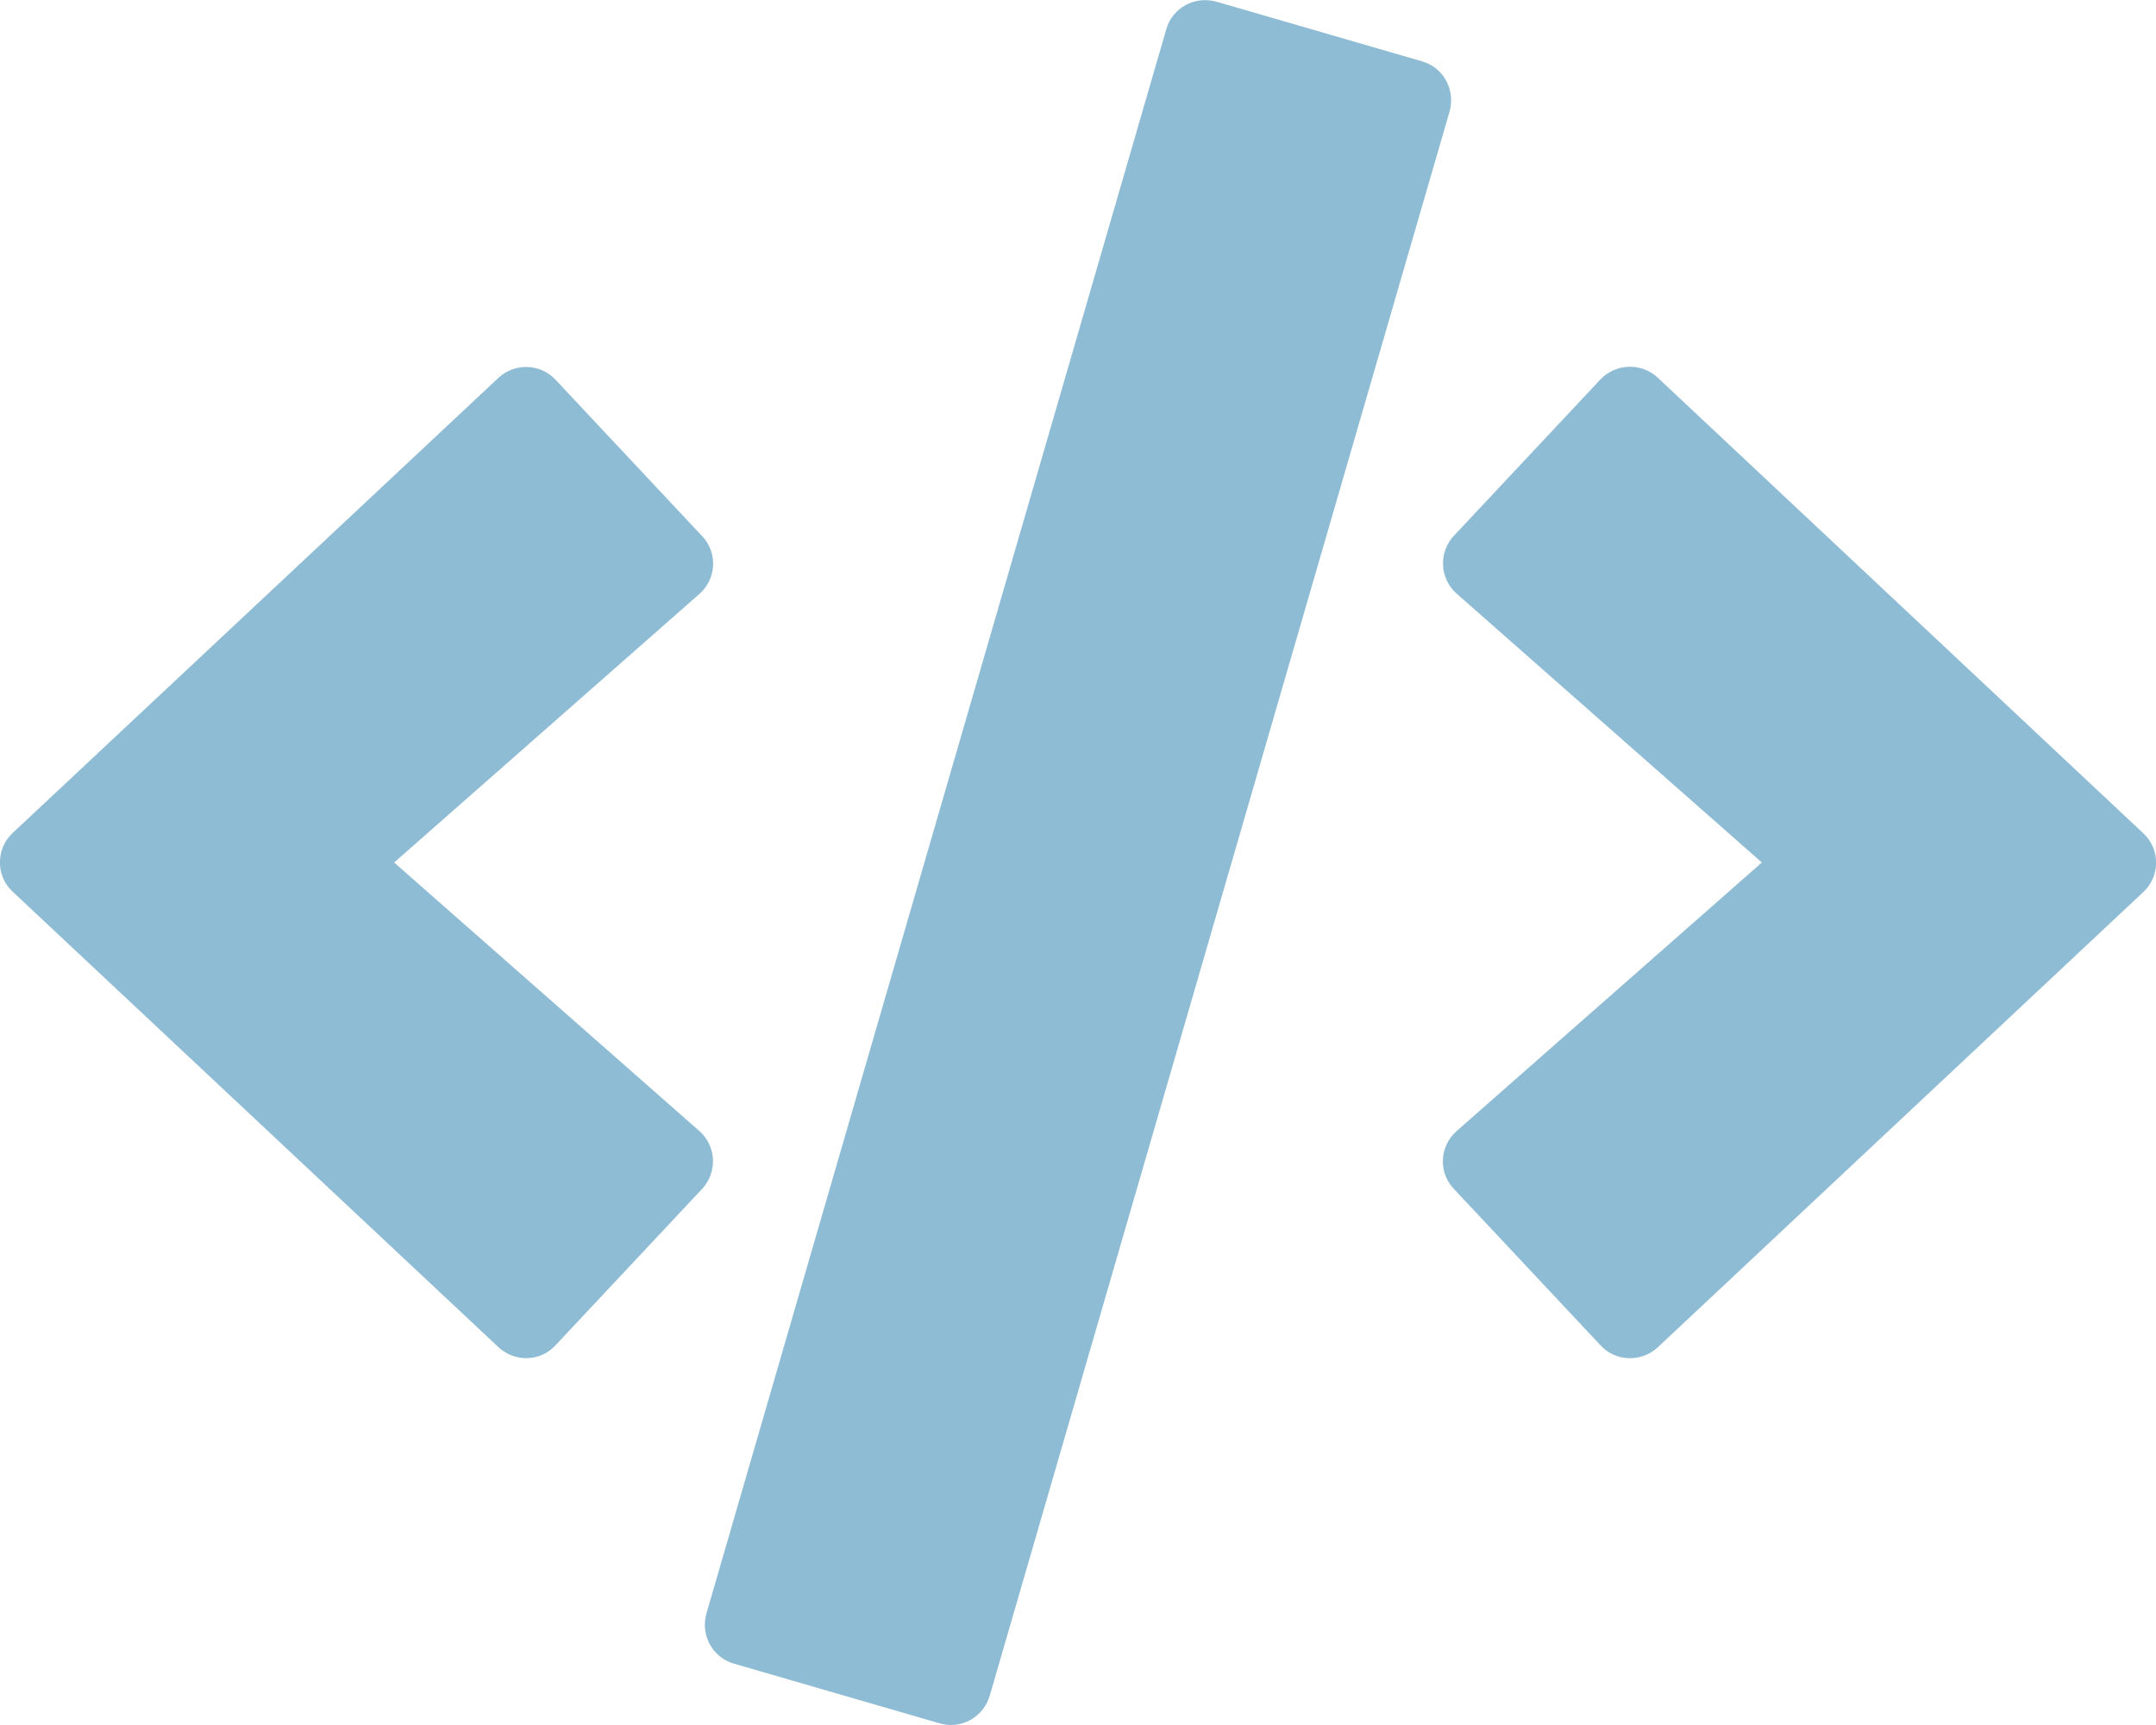
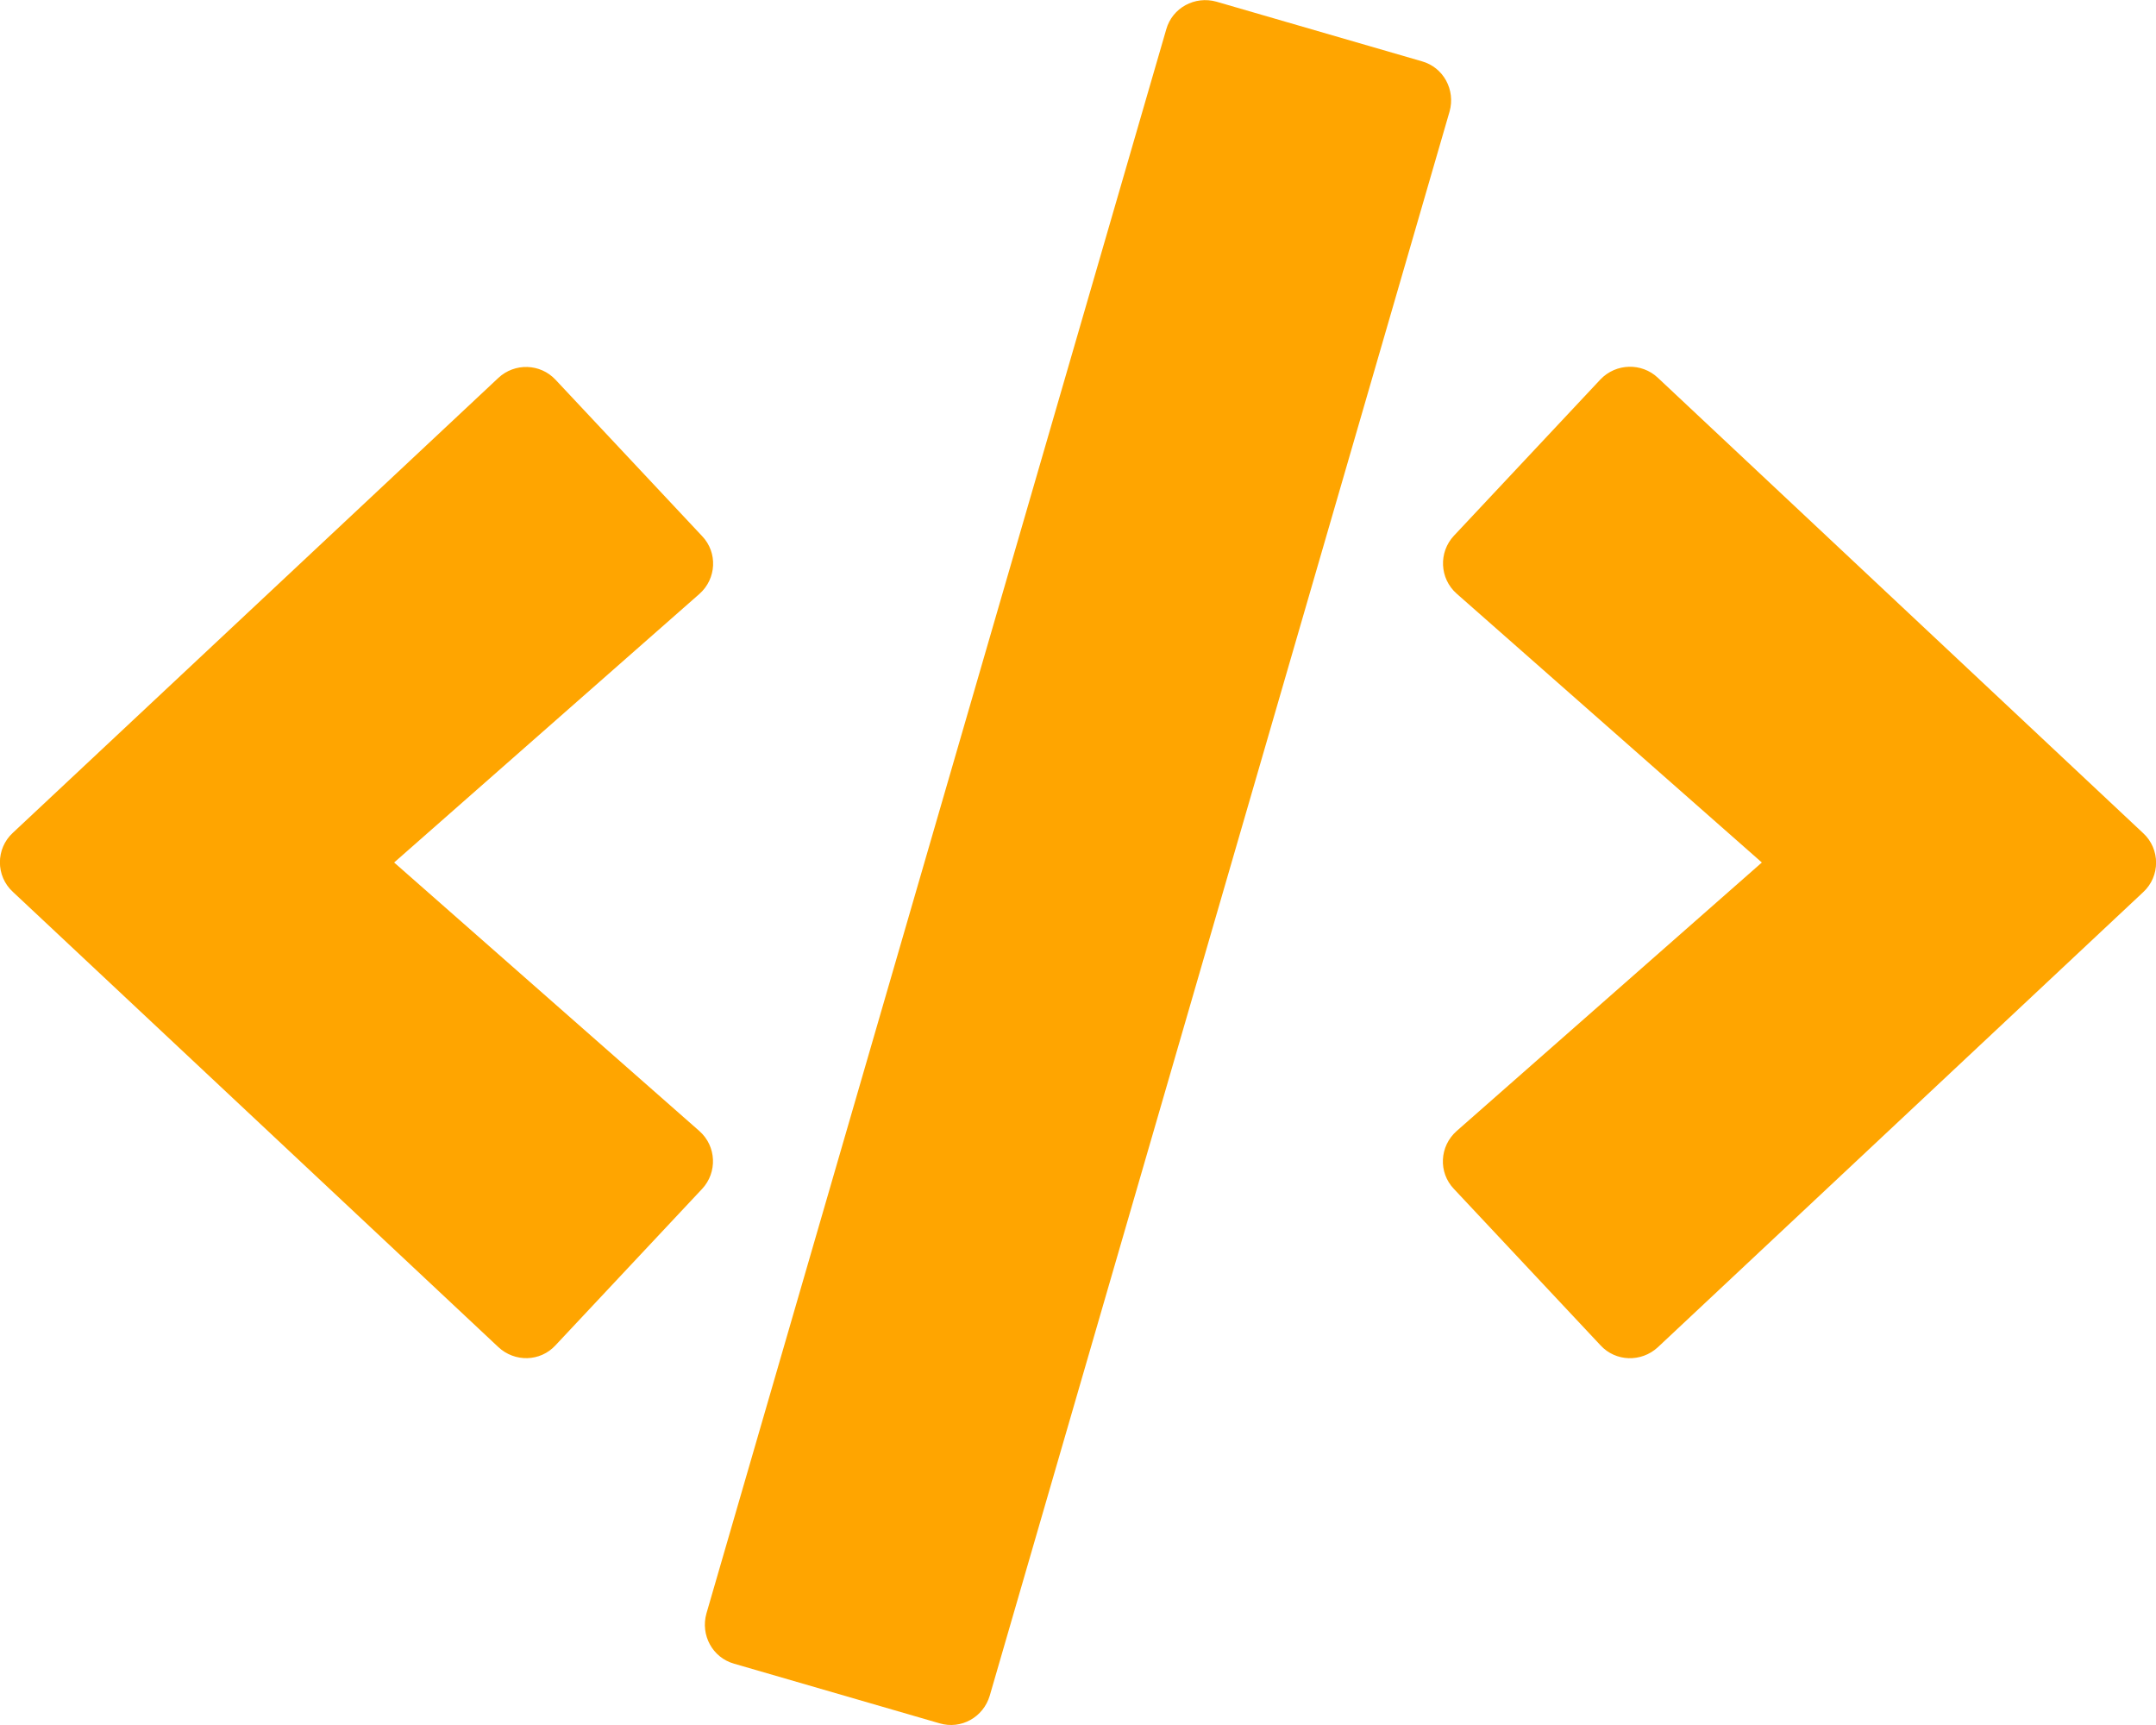
<svg xmlns="http://www.w3.org/2000/svg" aria-hidden="true" focusable="false" data-prefix="fas" data-icon="code" class="svg-inline--fa fa-code fa-w-20" role="img" viewBox="0 0 640 512">
-   <path fill="#8ebcd4" d="M278.9 511.5l-61-17.7c-6.4-1.8-10-8.5-8.2-14.9L346.2 8.7c1.8-6.4 8.5-10 14.9-8.2l61 17.7c6.4 1.8 10 8.5 8.2 14.9L293.8 503.3c-1.9 6.4-8.5 10.1-14.9 8.2zm-114-112.2l43.5-46.4c4.6-4.9 4.3-12.7-.8-17.2L117 256l90.6-79.7c5.1-4.5 5.5-12.3.8-17.2l-43.5-46.4c-4.5-4.8-12.1-5.1-17-.5L3.8 247.2c-5.1 4.7-5.1 12.8 0 17.5l144.1 135.1c4.9 4.6 12.5 4.4 17-.5zm327.2.6l144.1-135.1c5.1-4.7 5.1-12.8 0-17.5L492.1 112.1c-4.8-4.5-12.4-4.3-17 .5L431.6 159c-4.6 4.9-4.3 12.7.8 17.2L523 256l-90.6 79.7c-5.1 4.5-5.5 12.3-.8 17.2l43.5 46.4c4.5 4.9 12.1 5.1 17 .6z" />
+   <style>
+     
+     .dev-svg{
+       fill: orange;
+       
+     }
+ 
+   </style>
+   <path class="dev-svg" d="M278.9 511.5l-61-17.7c-6.4-1.8-10-8.5-8.2-14.9L346.2 8.7c1.8-6.4 8.5-10 14.9-8.2l61 17.7c6.4 1.8 10 8.5 8.2 14.9L293.8 503.3c-1.9 6.4-8.5 10.1-14.9 8.2zm-114-112.2l43.5-46.4c4.6-4.9 4.3-12.7-.8-17.2L117 256l90.6-79.7c5.1-4.5 5.5-12.3.8-17.2l-43.5-46.4c-4.5-4.8-12.1-5.1-17-.5L3.8 247.2c-5.1 4.7-5.1 12.8 0 17.5l144.1 135.1c4.9 4.6 12.5 4.4 17-.5zm327.2.6l144.1-135.1c5.1-4.7 5.1-12.8 0-17.5L492.1 112.1c-4.8-4.5-12.4-4.3-17 .5L431.6 159c-4.6 4.9-4.3 12.7.8 17.2L523 256l-90.6 79.7c-5.1 4.5-5.5 12.3-.8 17.2l43.5 46.4c4.5 4.9 12.1 5.1 17 .6z">
+ </path>
</svg>
